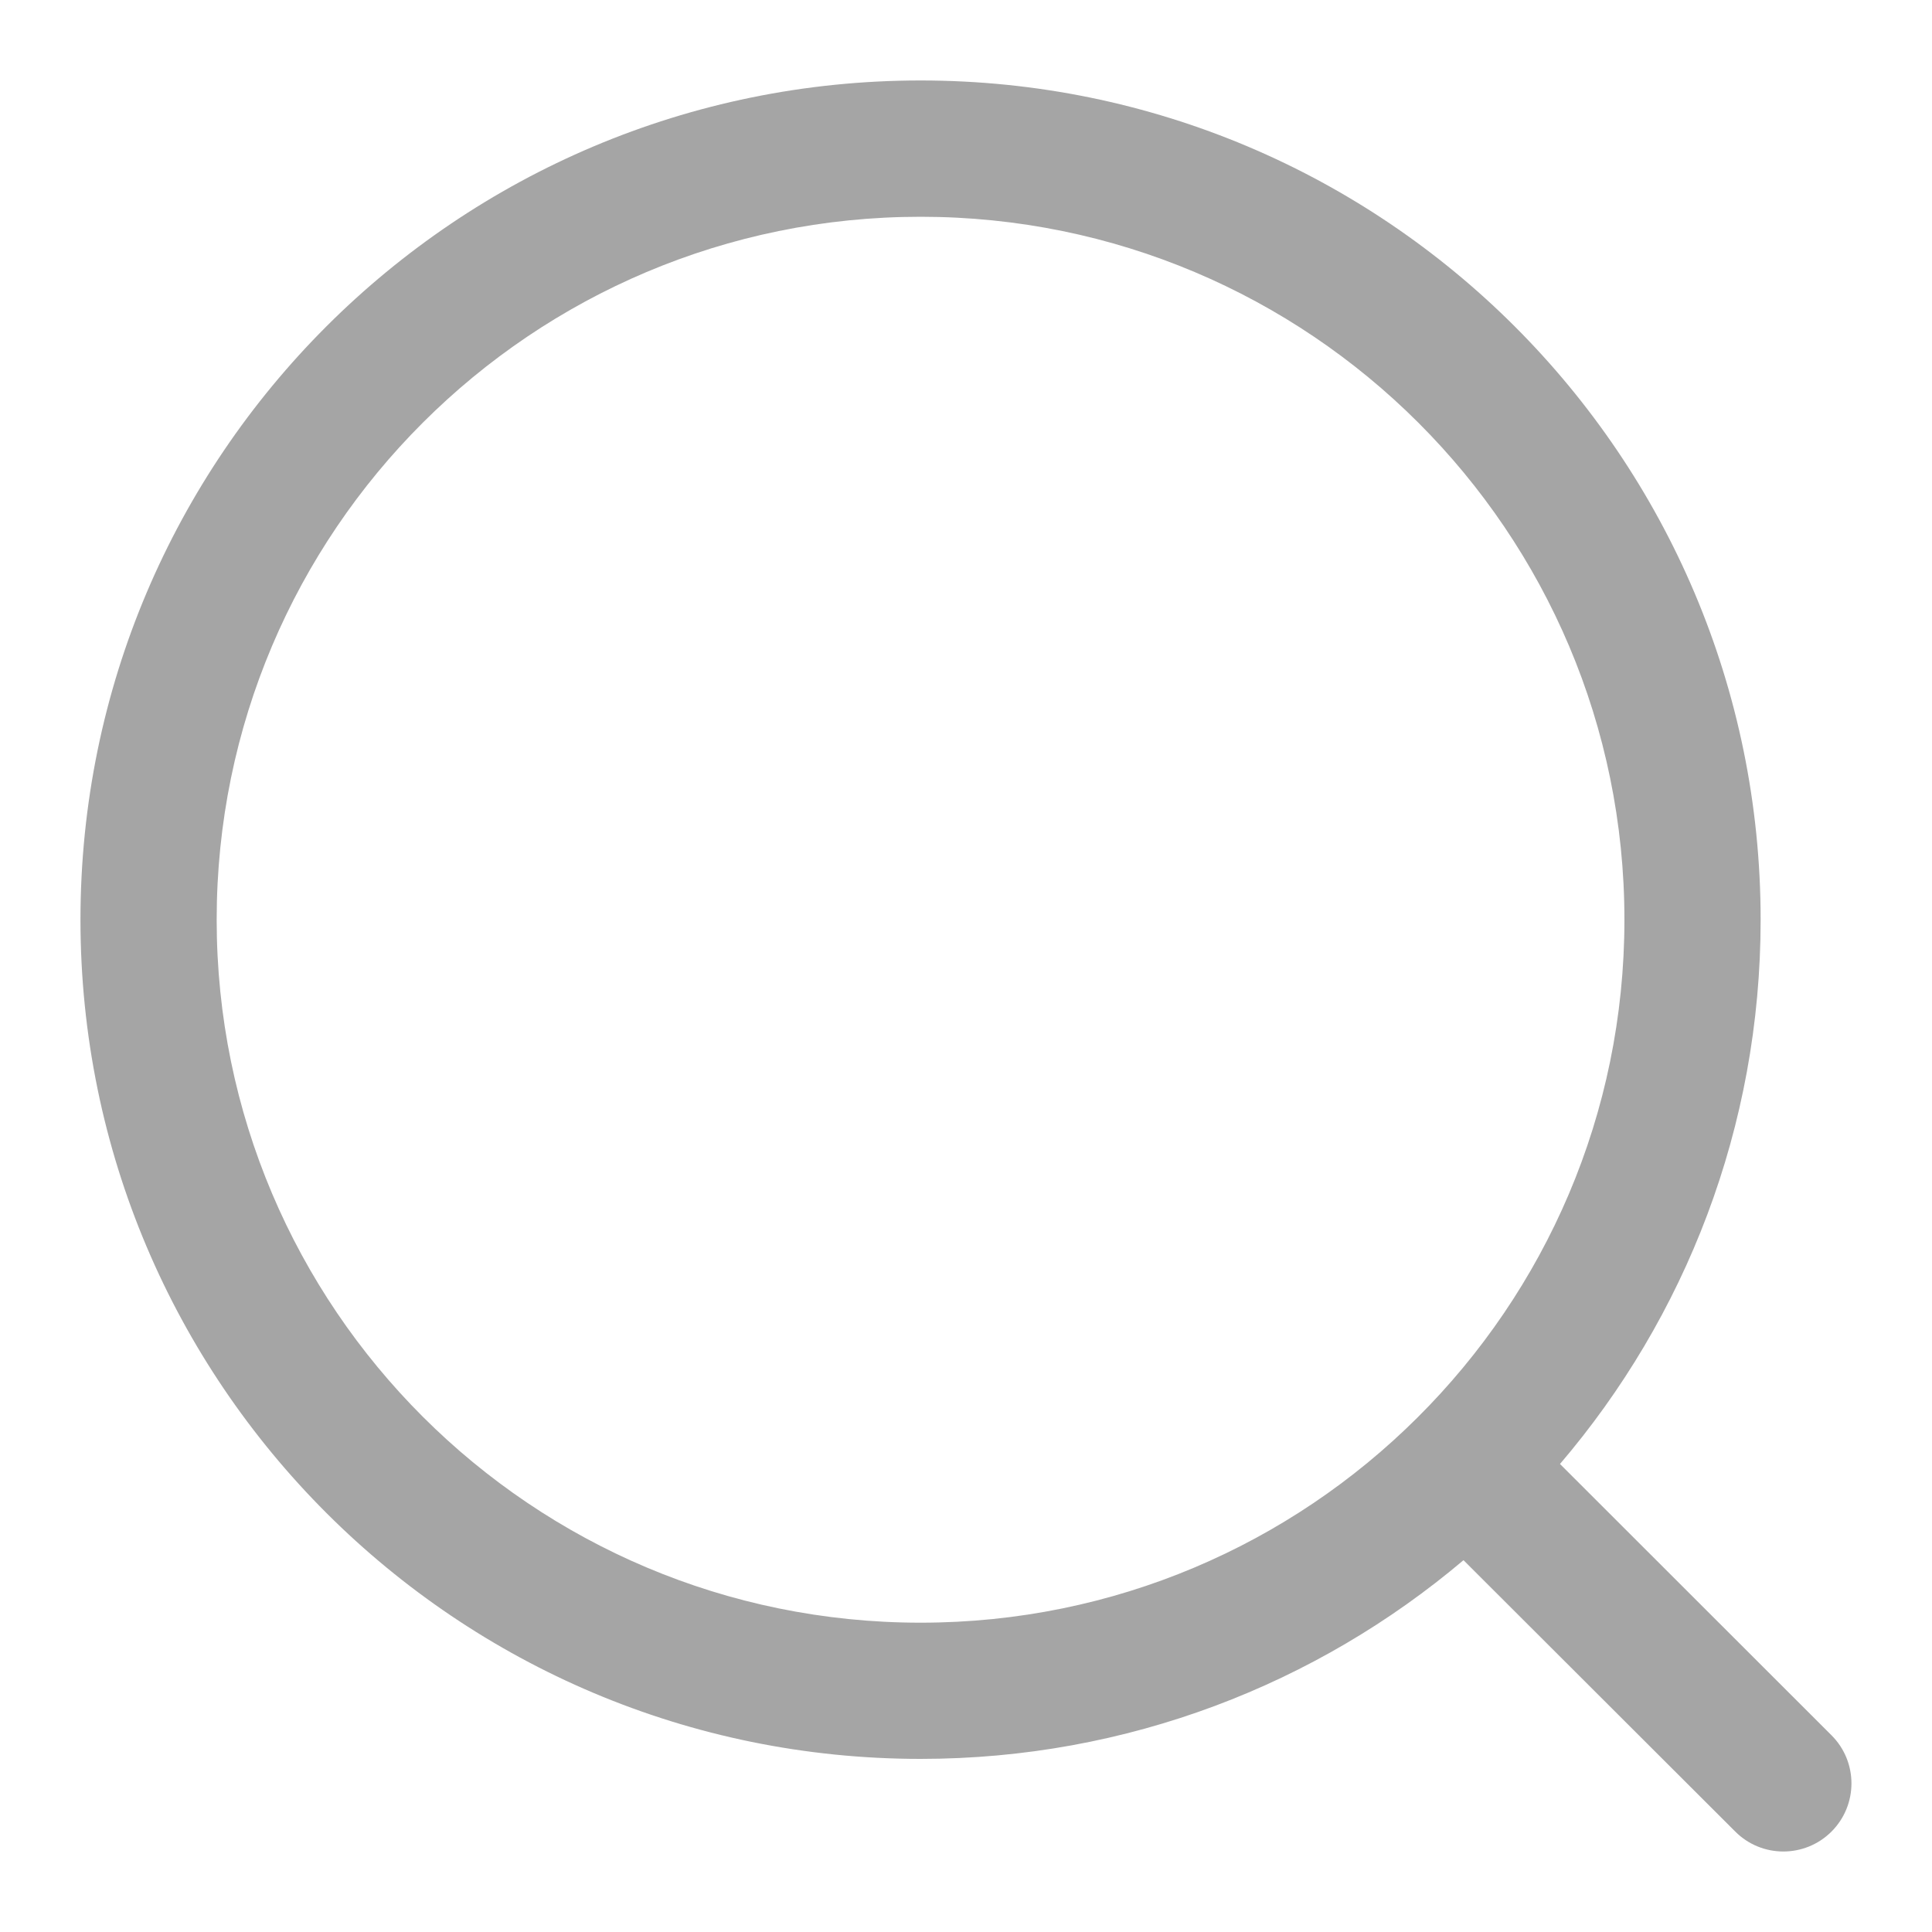
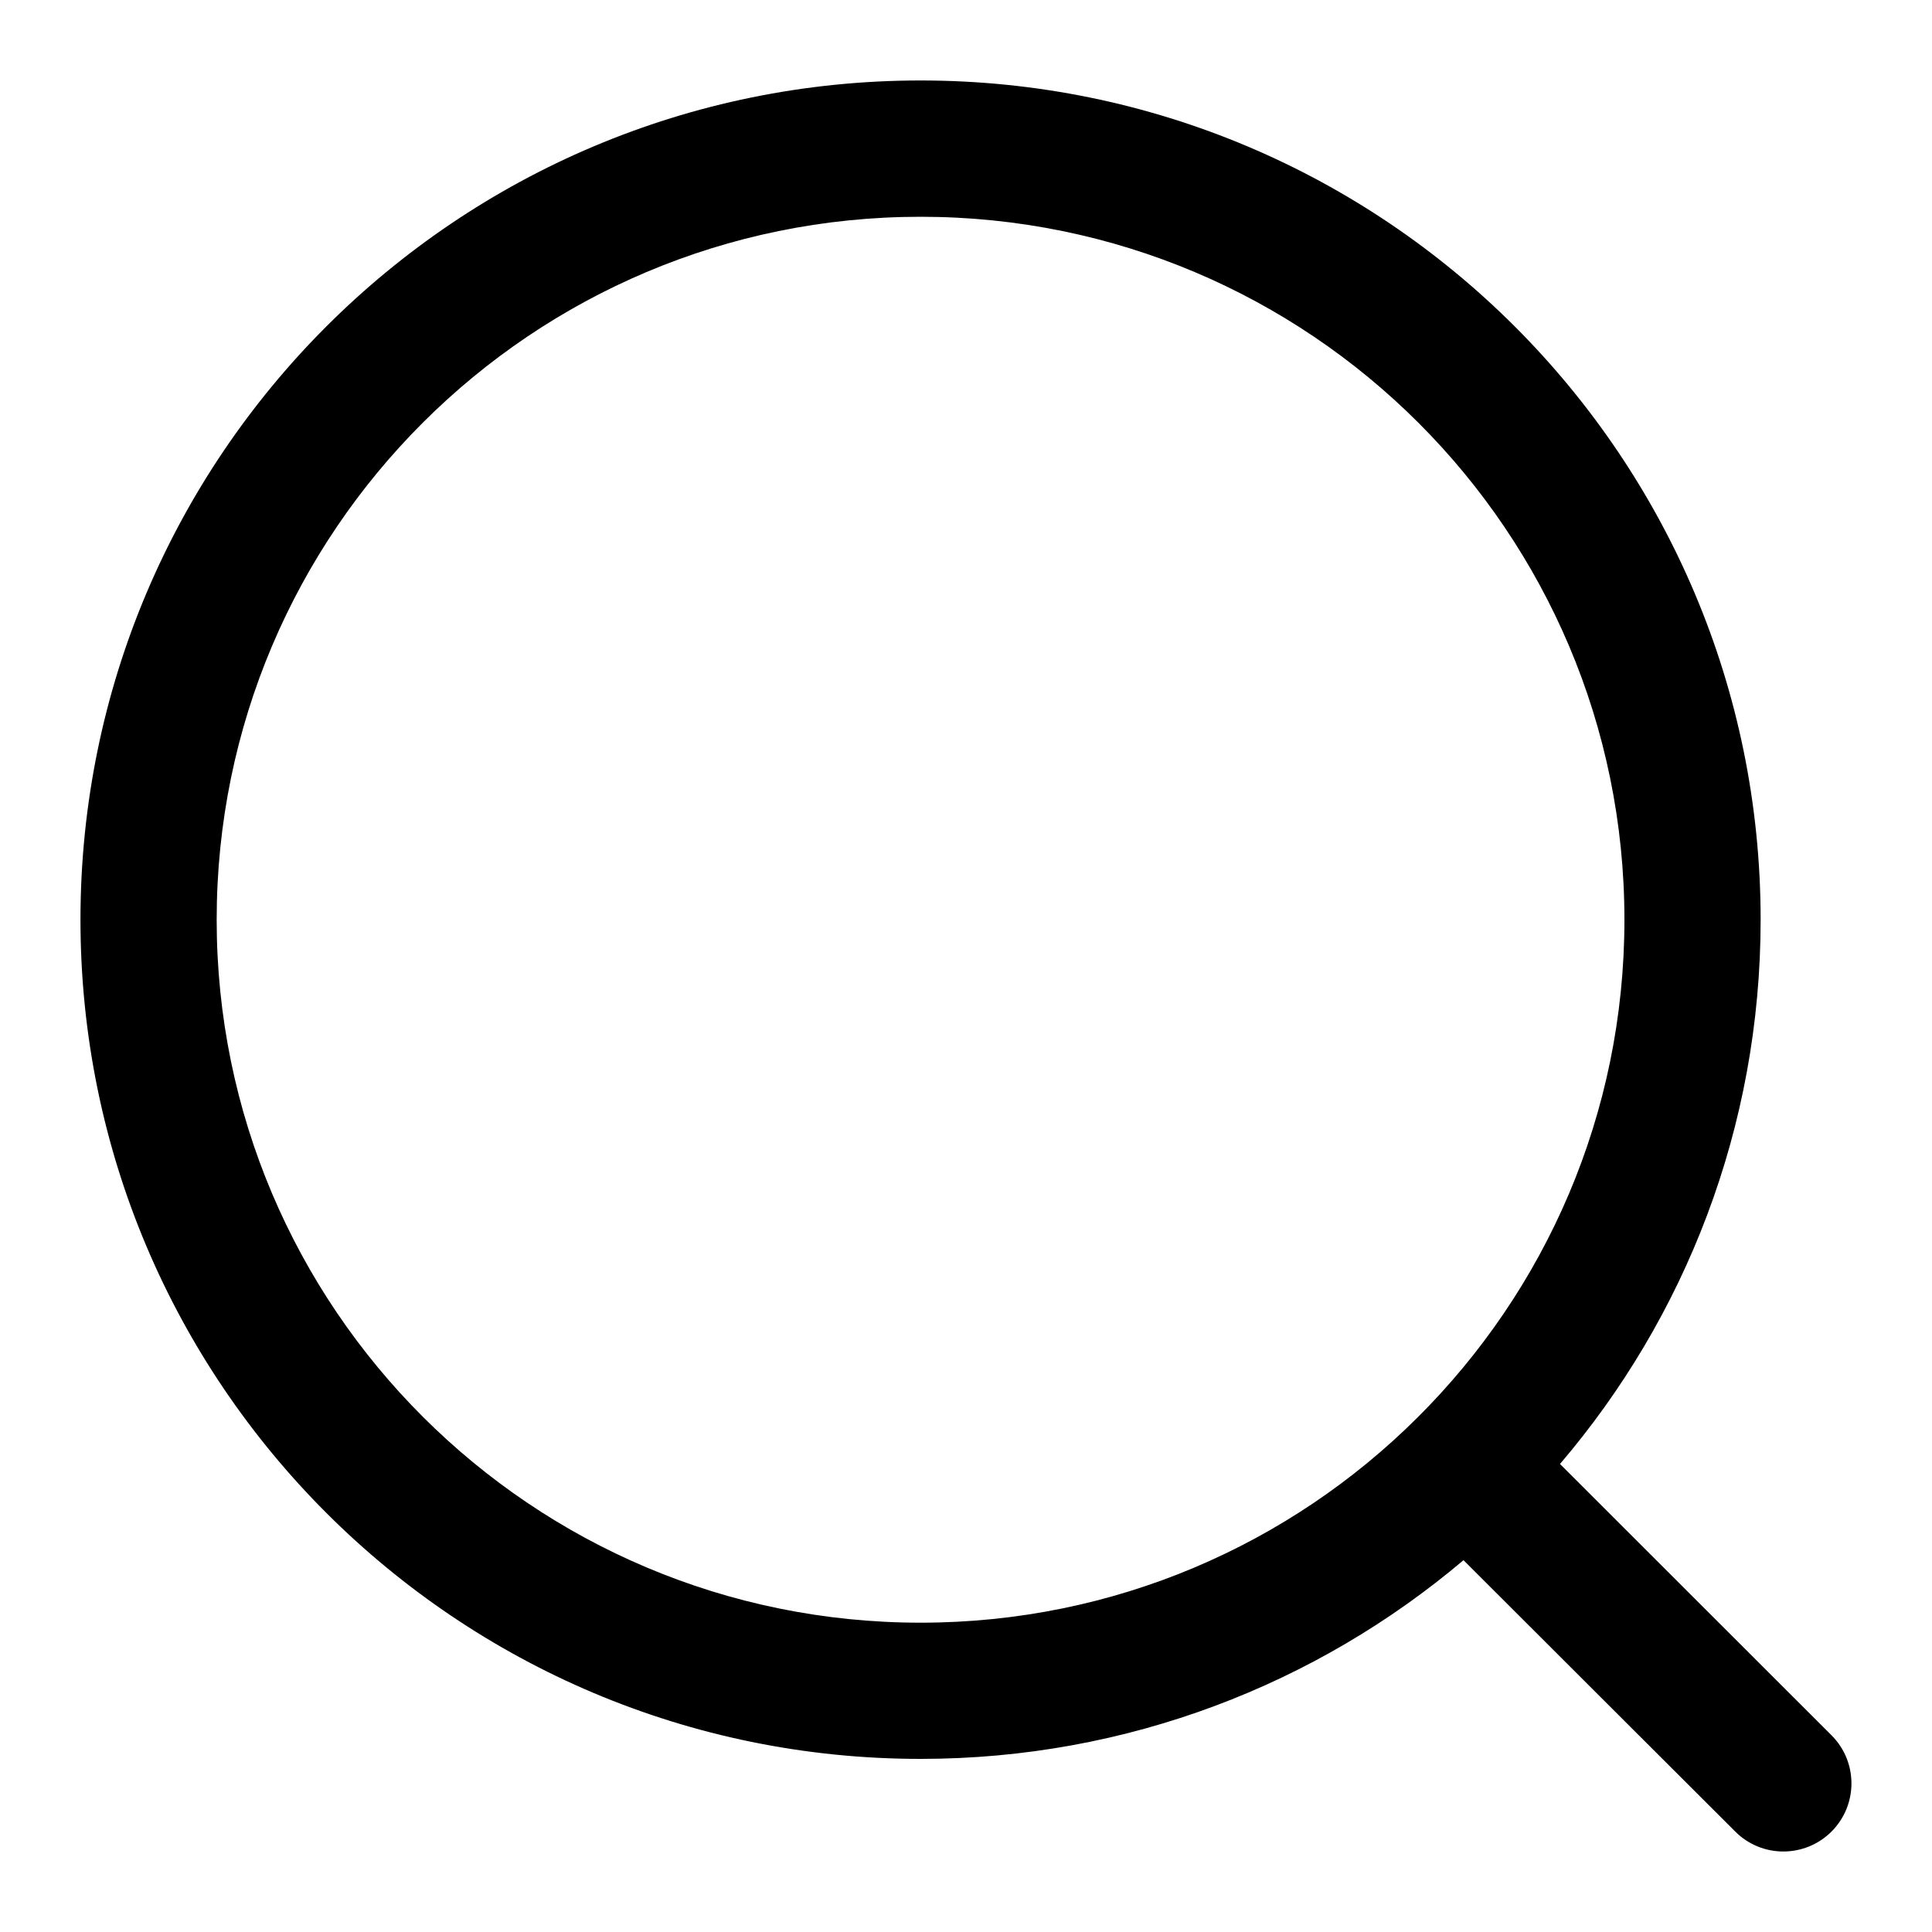
<svg xmlns="http://www.w3.org/2000/svg" width="20" height="20" viewBox="0 0 20 20" fill="none">
-   <path fill-rule="evenodd" clip-rule="evenodd" d="M9.53 2.244C5.505 2.244 2.243 5.502 2.243 9.521C2.243 13.539 5.505 16.798 9.53 16.798C11.538 16.798 13.355 15.988 14.673 14.675C15.998 13.357 16.816 11.535 16.816 9.521C16.816 5.502 13.555 2.244 9.53 2.244ZM0.833 9.521C0.833 4.722 4.727 0.833 9.53 0.833C14.332 0.833 18.226 4.722 18.226 9.521C18.226 11.671 17.444 13.639 16.149 15.155L18.959 17.963C19.235 18.238 19.235 18.684 18.96 18.96C18.685 19.235 18.238 19.236 17.963 18.96L15.15 16.151C13.634 17.433 11.672 18.208 9.53 18.208C4.727 18.208 0.833 14.319 0.833 9.521Z" fill="#A5A5A5" />
+   <path fill-rule="evenodd" clip-rule="evenodd" d="M9.53 2.244C5.505 2.244 2.243 5.502 2.243 9.521C2.243 13.539 5.505 16.798 9.53 16.798C11.538 16.798 13.355 15.988 14.673 14.675C15.998 13.357 16.816 11.535 16.816 9.521C16.816 5.502 13.555 2.244 9.53 2.244ZM0.833 9.521C0.833 4.722 4.727 0.833 9.53 0.833C14.332 0.833 18.226 4.722 18.226 9.521C18.226 11.671 17.444 13.639 16.149 15.155L18.959 17.963C19.235 18.238 19.235 18.684 18.96 18.96C18.685 19.235 18.238 19.236 17.963 18.96L15.15 16.151C13.634 17.433 11.672 18.208 9.53 18.208C4.727 18.208 0.833 14.319 0.833 9.521Z" fill="currentColor" />
</svg>
